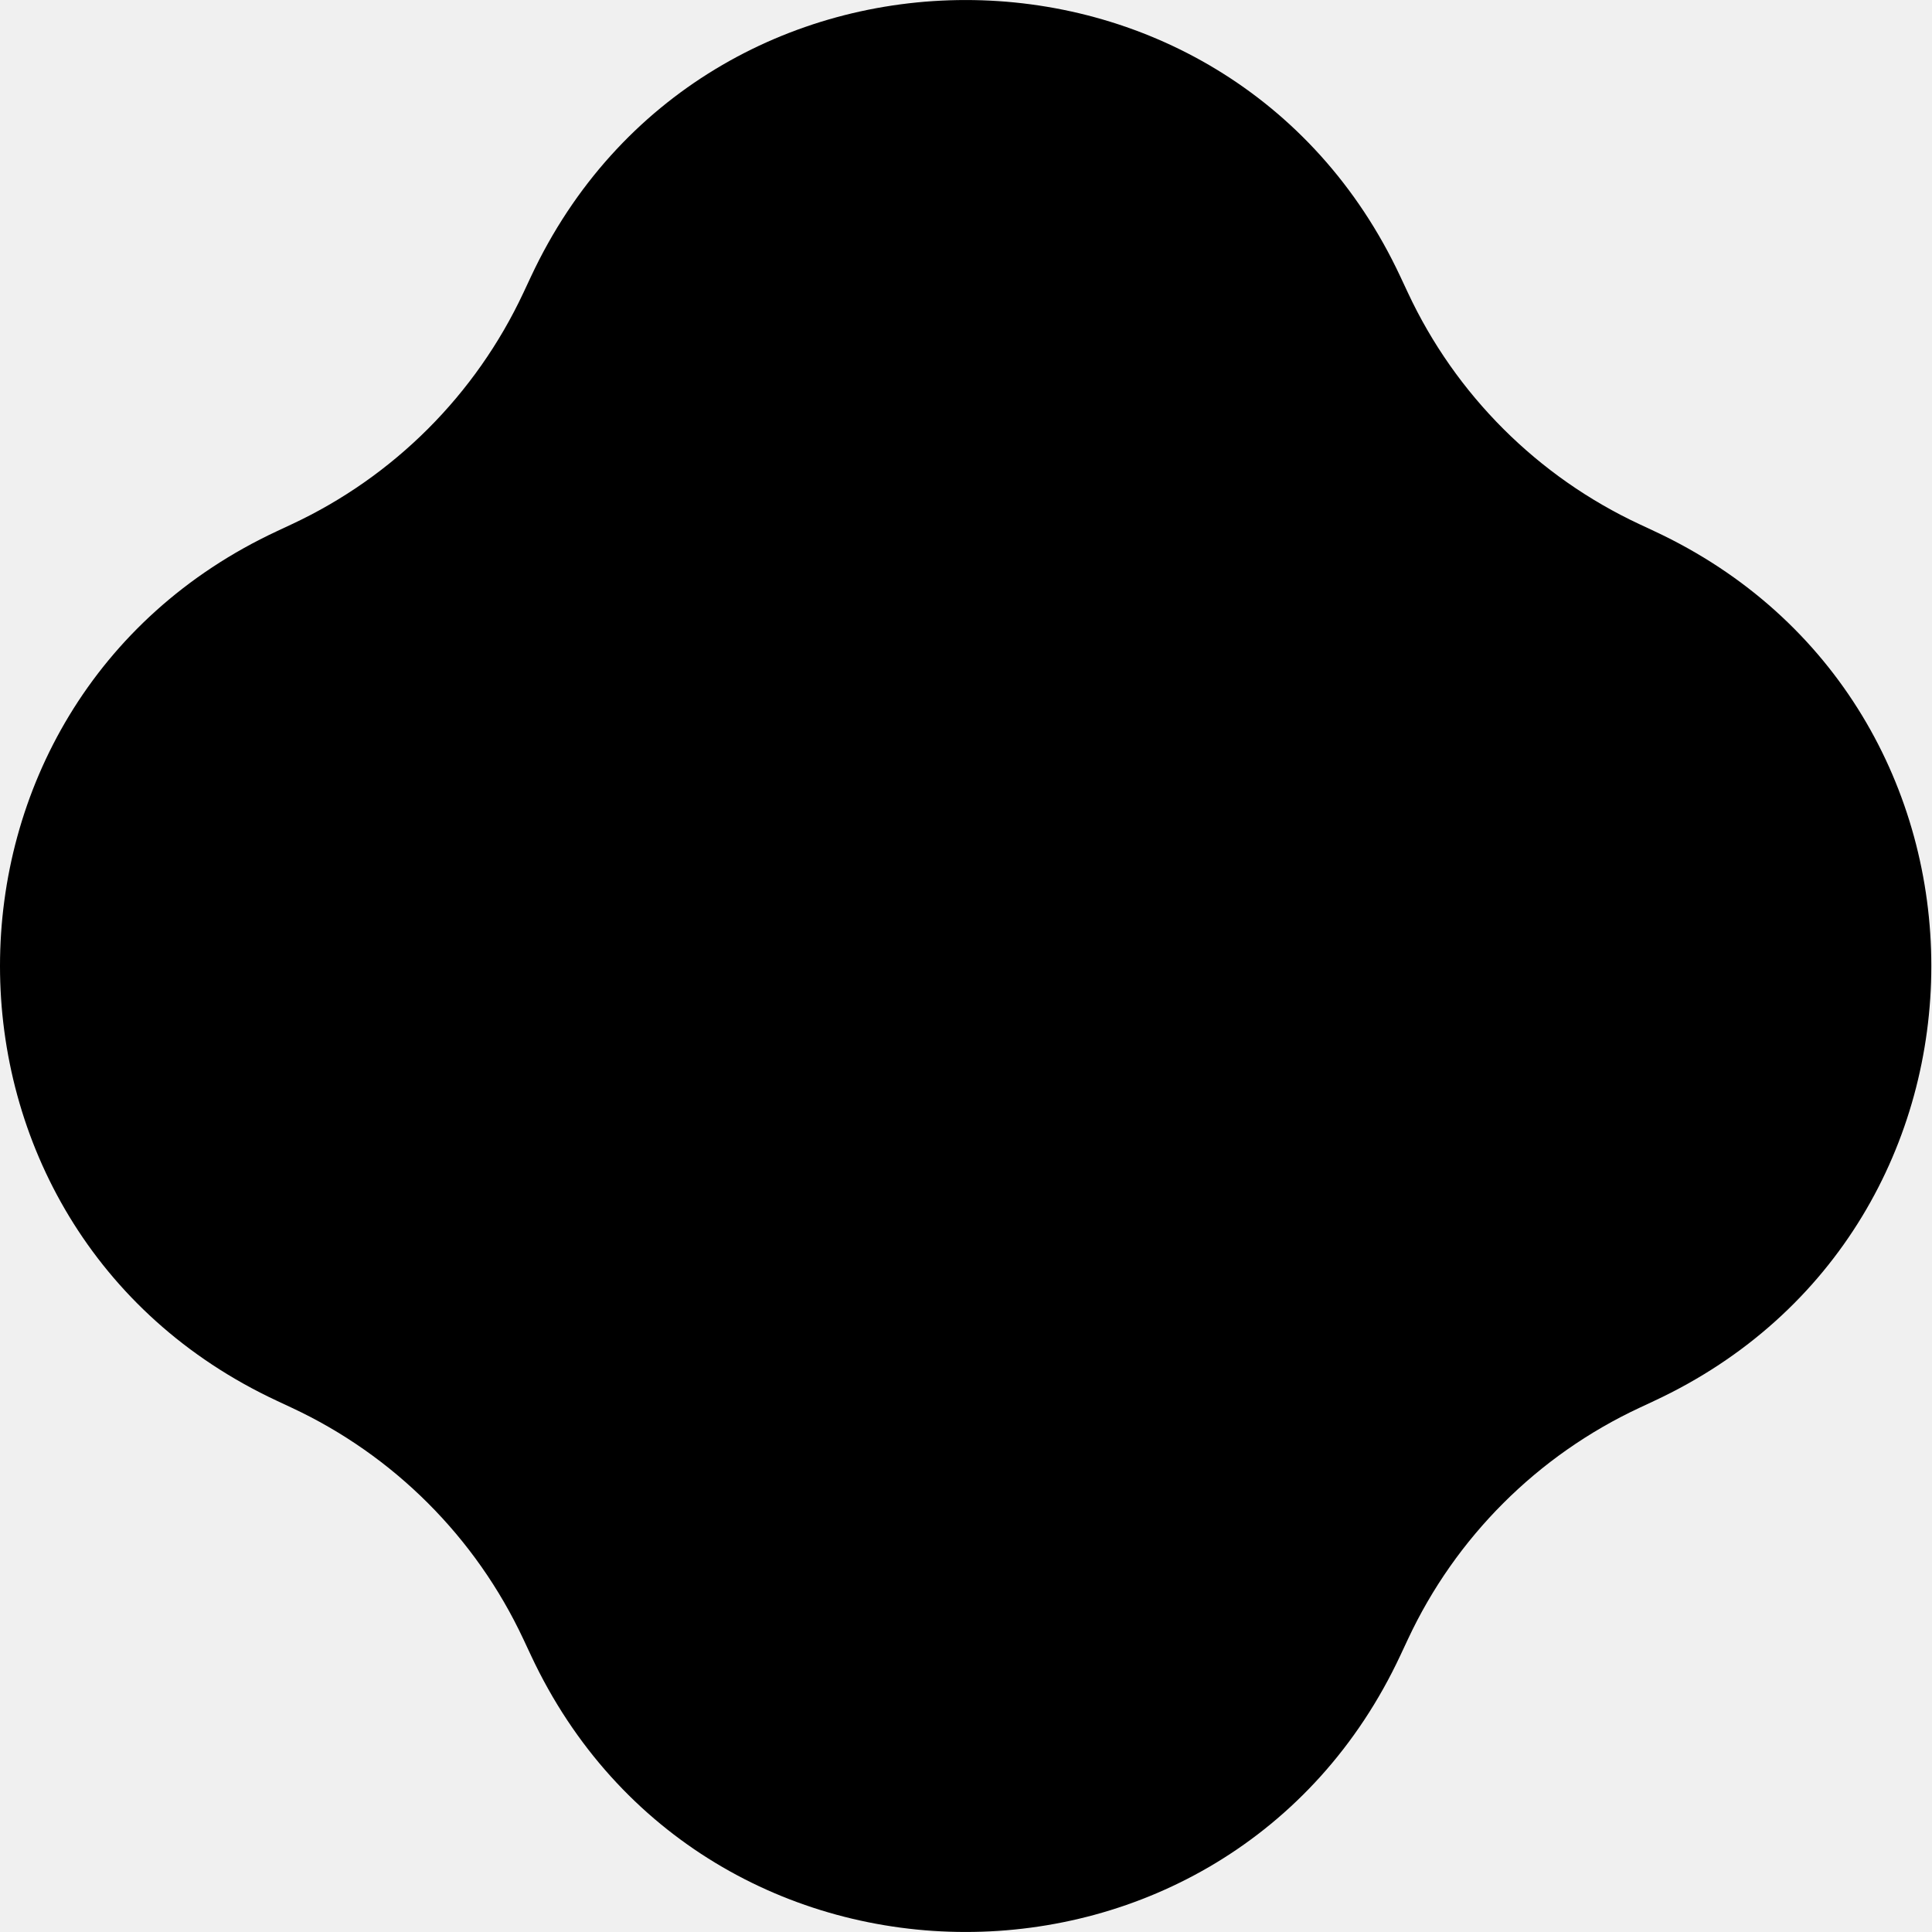
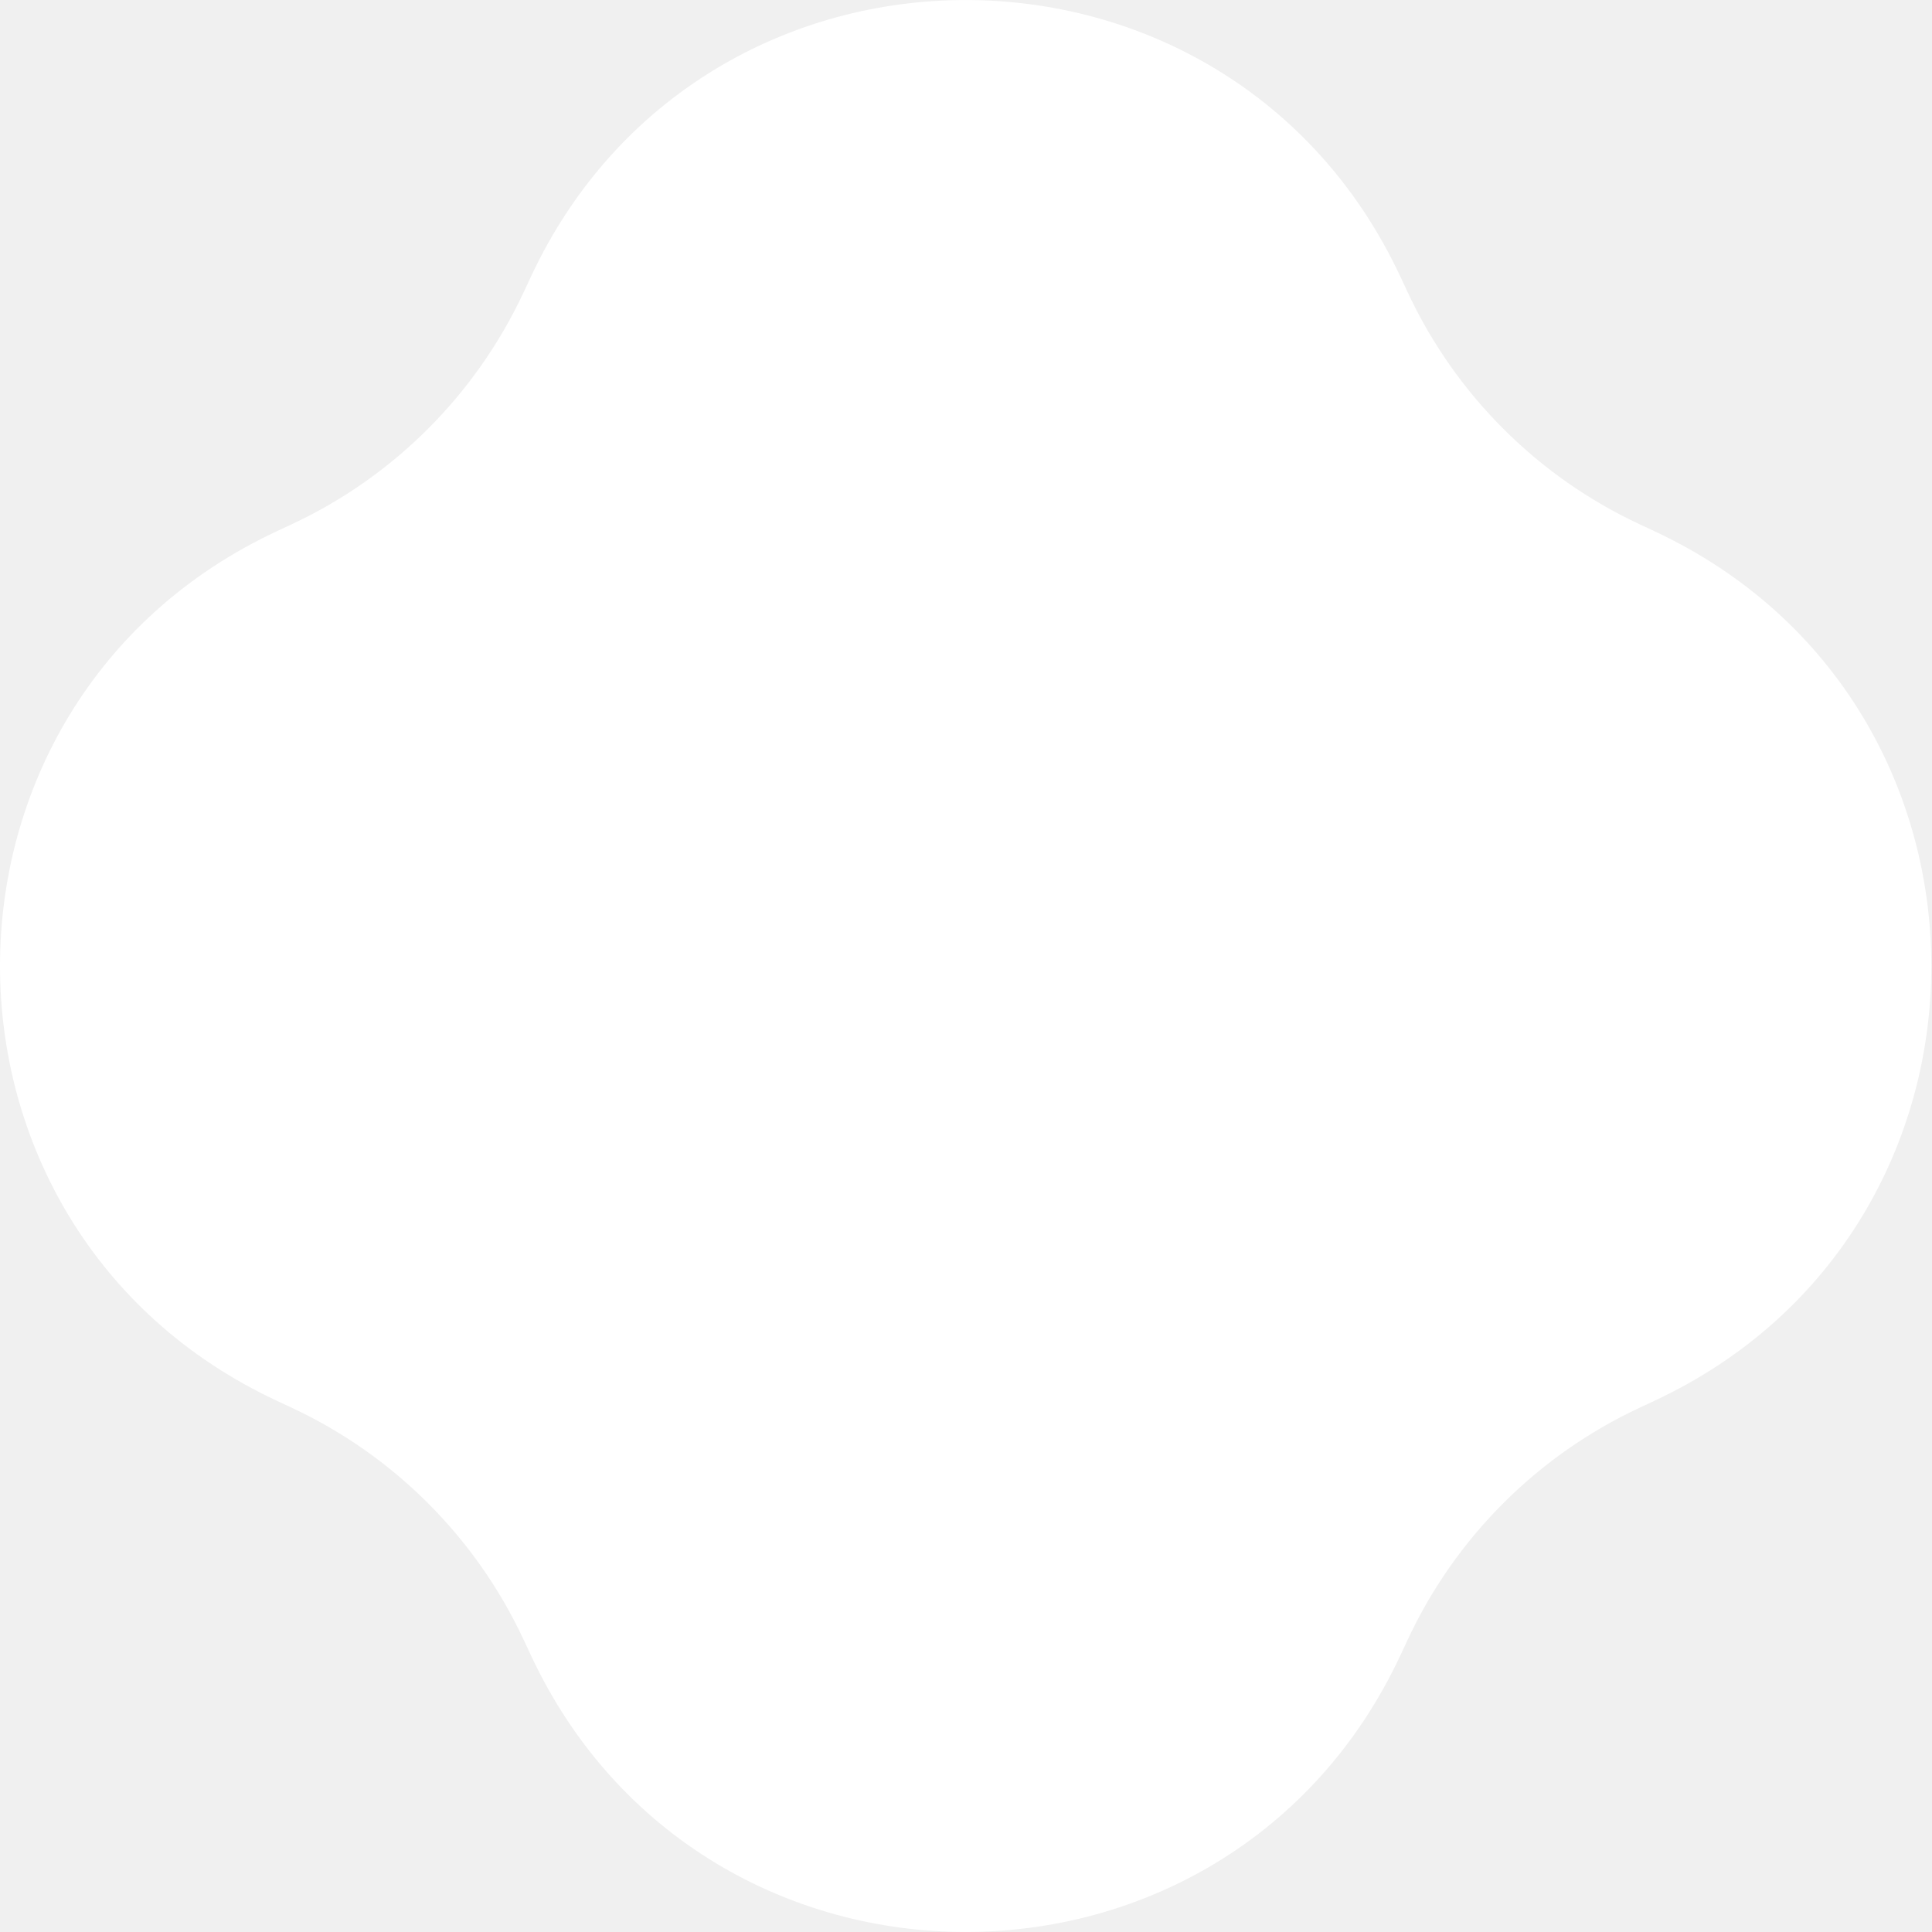
<svg xmlns="http://www.w3.org/2000/svg" width="17" height="17" viewBox="0 0 17 17" fill="none">
-   <path d="M4.672 2.434C6.189 -0.811 10.805 -0.811 12.322 2.434L12.388 2.575C12.807 3.473 13.53 4.195 14.429 4.614L14.555 4.673C17.807 6.188 17.807 10.812 14.555 12.327L14.429 12.386C13.53 12.805 12.807 13.527 12.388 14.425L12.322 14.566C10.805 17.811 6.189 17.811 4.672 14.566L4.606 14.425C4.186 13.527 3.464 12.805 2.565 12.386L2.439 12.327C-0.813 10.812 -0.813 6.188 2.439 4.673L2.565 4.614C3.464 4.195 4.186 3.473 4.606 2.575L4.672 2.434Z" fill="black" />
+   <path d="M4.672 2.434C6.189 -0.811 10.805 -0.811 12.322 2.434L12.388 2.575C12.808 3.473 13.53 4.195 14.429 4.614L14.555 4.673C17.807 6.188 17.807 10.812 14.555 12.327L14.429 12.386C13.53 12.805 12.808 13.527 12.388 14.425L12.322 14.566C10.805 17.811 6.189 17.811 4.672 14.566L4.606 14.425C4.186 13.527 3.464 12.805 2.565 12.386L2.439 12.327C-0.813 10.812 -0.813 6.188 2.439 4.673L2.565 4.614C3.464 4.195 4.186 3.473 4.606 2.575L4.672 2.434Z" fill="white" />
</svg>
